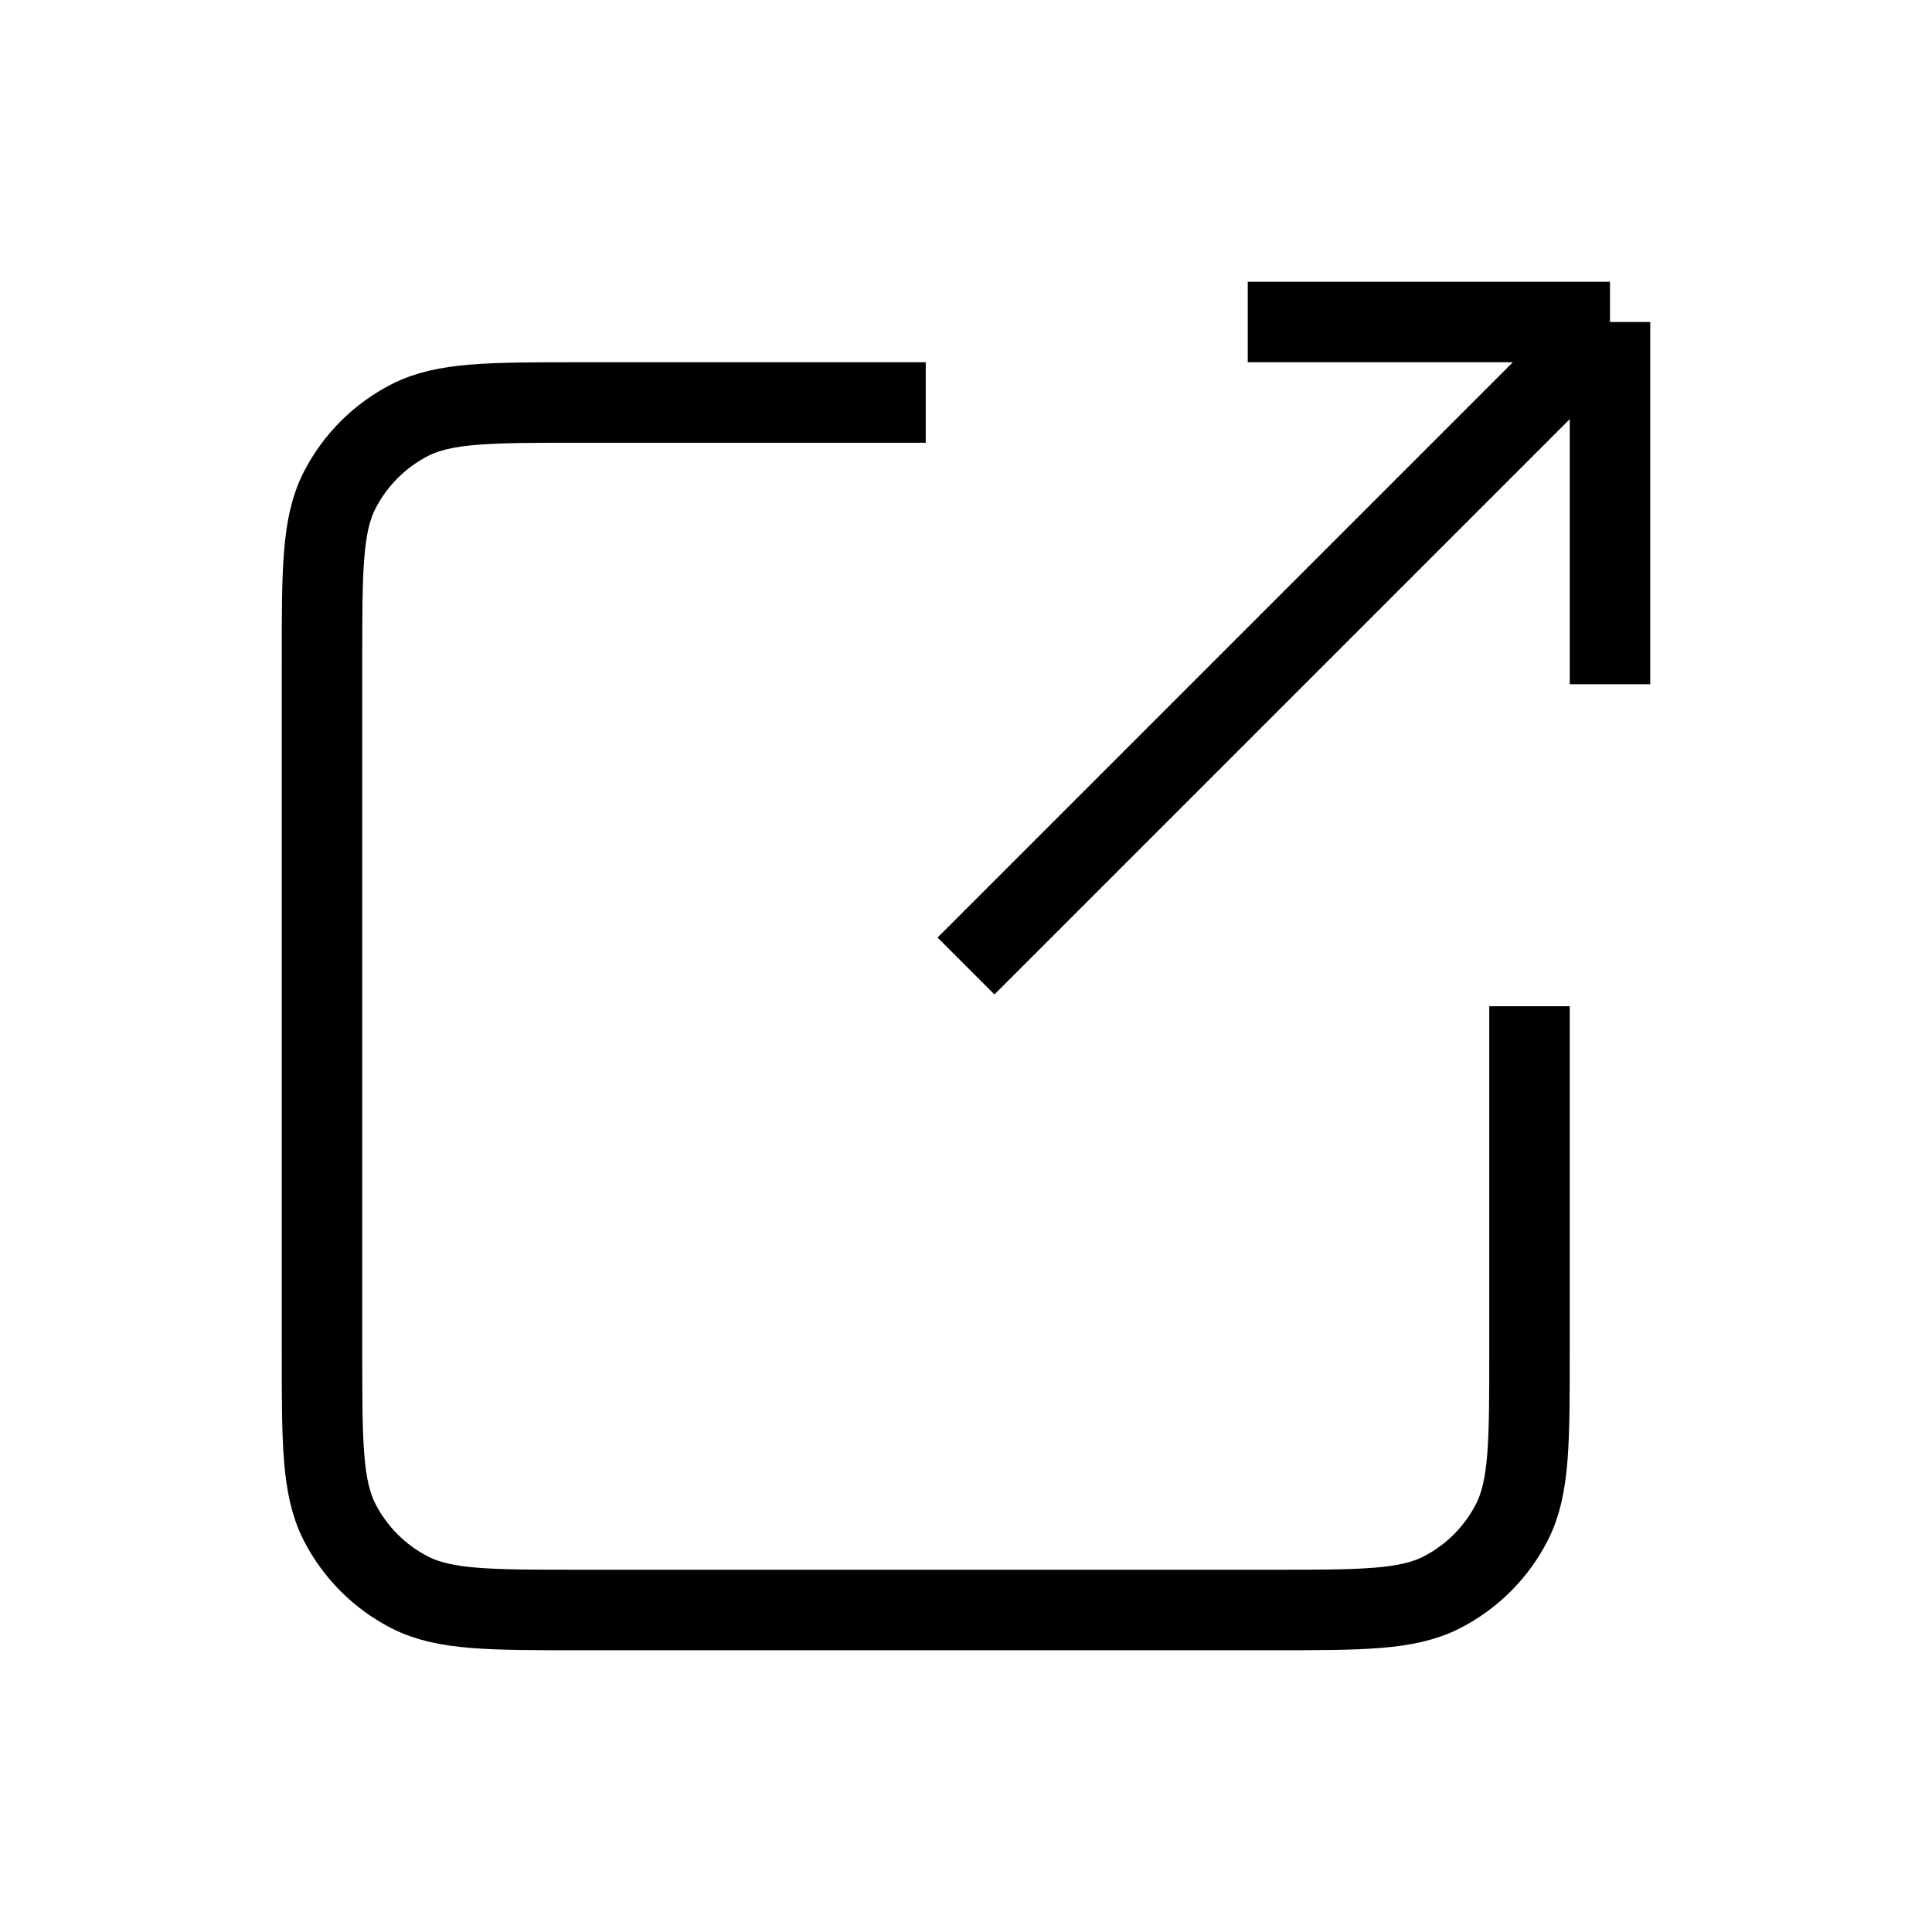
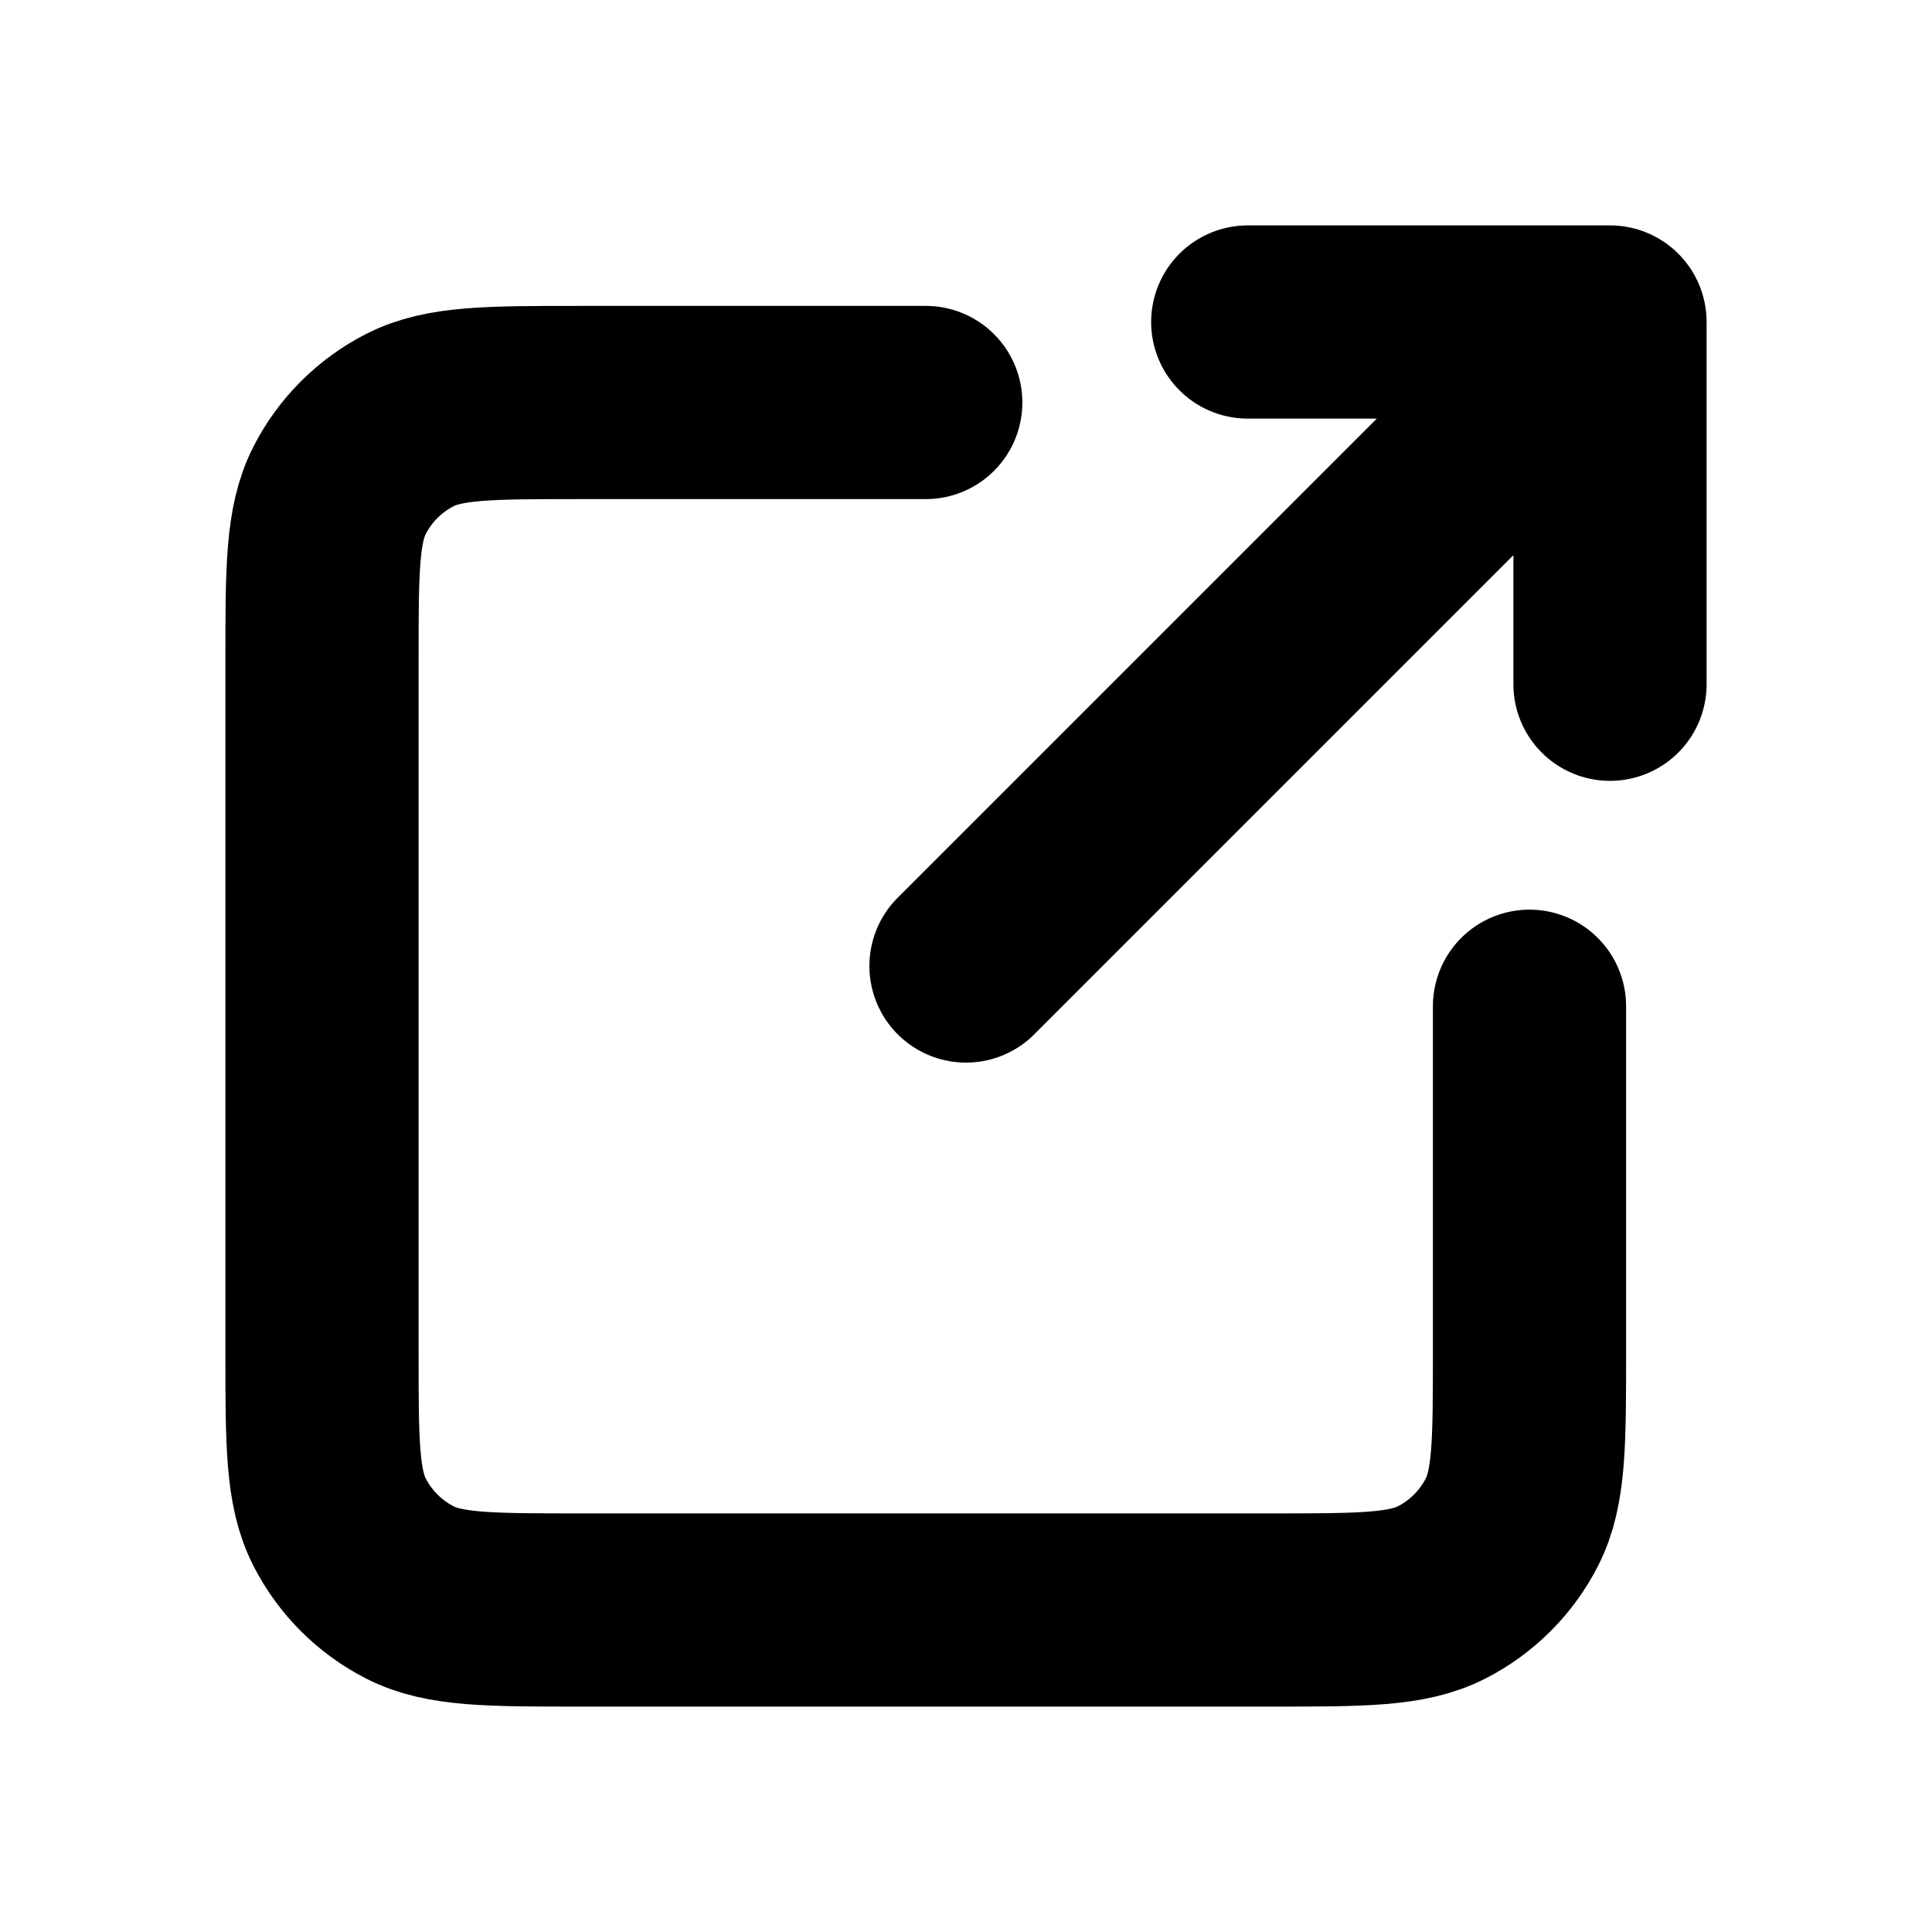
<svg xmlns="http://www.w3.org/2000/svg" width="30px" height="30px" viewBox="0 0 24.00 24.00" fill="none">
-   <g id="SVGRepo_bgCarrier" strokeWidth="0" />
-   <g id="SVGRepo_tracerCarrier" strokeLinecap="round" strokeLinejoin="round" stroke="#CCCCCC" strokeWidth="0.288" />
+   <g id="SVGRepo_bgCarrier" stroke-width="0" />
+   <g id="SVGRepo_tracerCarrier" stroke-linecap="round" stroke-linejoin="round" stroke="#CCCCCC" stroke-width="0.288" />
  <g id="SVGRepo_iconCarrier">
-     <path d="M20 4L12 12M20 4V8.5M20 4H15.5M19 12.5V16.8C19 17.92 19 18.48 18.782 18.908C18.59 19.284 18.284 19.59 17.908 19.782C17.48 20 16.92 20 15.8 20H7.2C6.08 20 5.52 20 5.092 19.782C4.716 19.59 4.41 19.284 4.218 18.908C4 18.48 4 17.92 4 16.8V8.2C4 7.08 4 6.52 4.218 6.092C4.41 5.716 4.716 5.41 5.092 5.218C5.52 5 6.08 5 7.2 5H11.5" stroke="#000000" strokeWidth="2.4" strokeLinecap="round" strokeLinejoin="round" />
+     <path d="M20 4L12 12M20 4V8.5M20 4H15.5M19 12.5V16.8C19 17.92 19 18.48 18.782 18.908C18.59 19.284 18.284 19.59 17.908 19.782C17.48 20 16.92 20 15.8 20H7.2C6.08 20 5.52 20 5.092 19.782C4.716 19.59 4.41 19.284 4.218 18.908C4 18.48 4 17.92 4 16.8V8.2C4 7.08 4 6.52 4.218 6.092C4.41 5.716 4.716 5.41 5.092 5.218C5.52 5 6.08 5 7.2 5H11.5" stroke="#000000" stroke-width="2.4" stroke-linecap="round" stroke-linejoin="round" />
  </g>
</svg>
